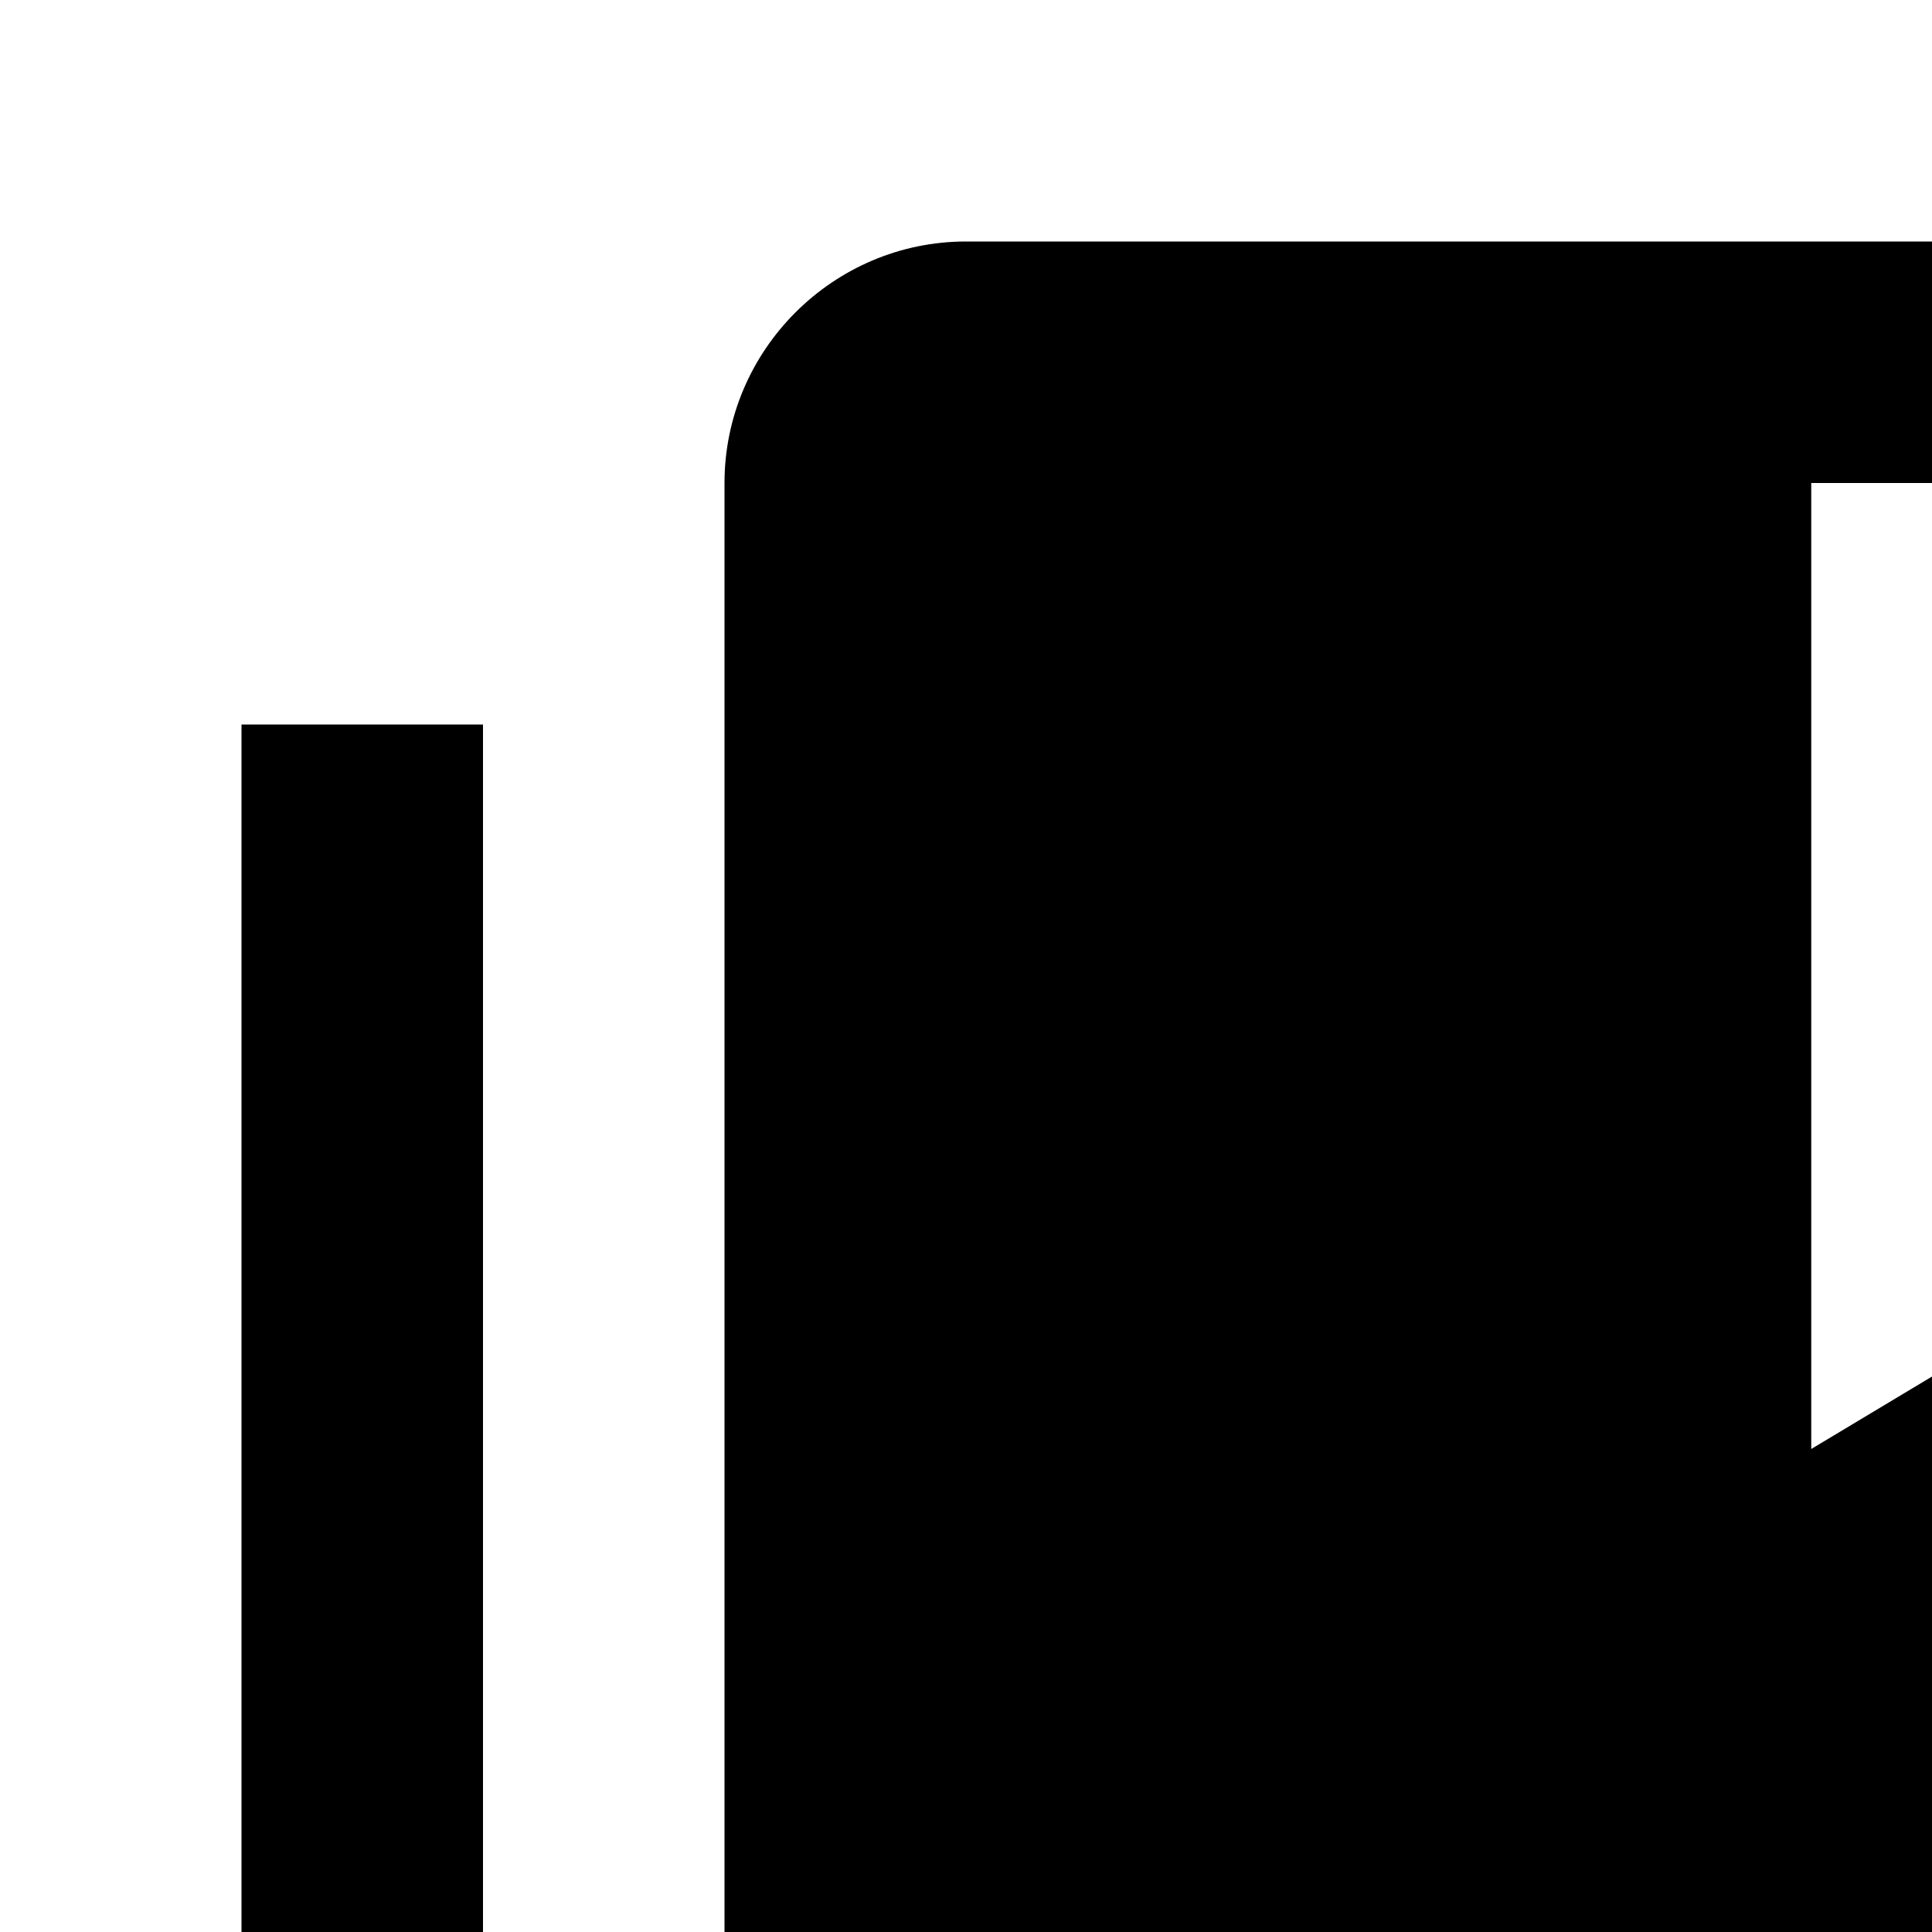
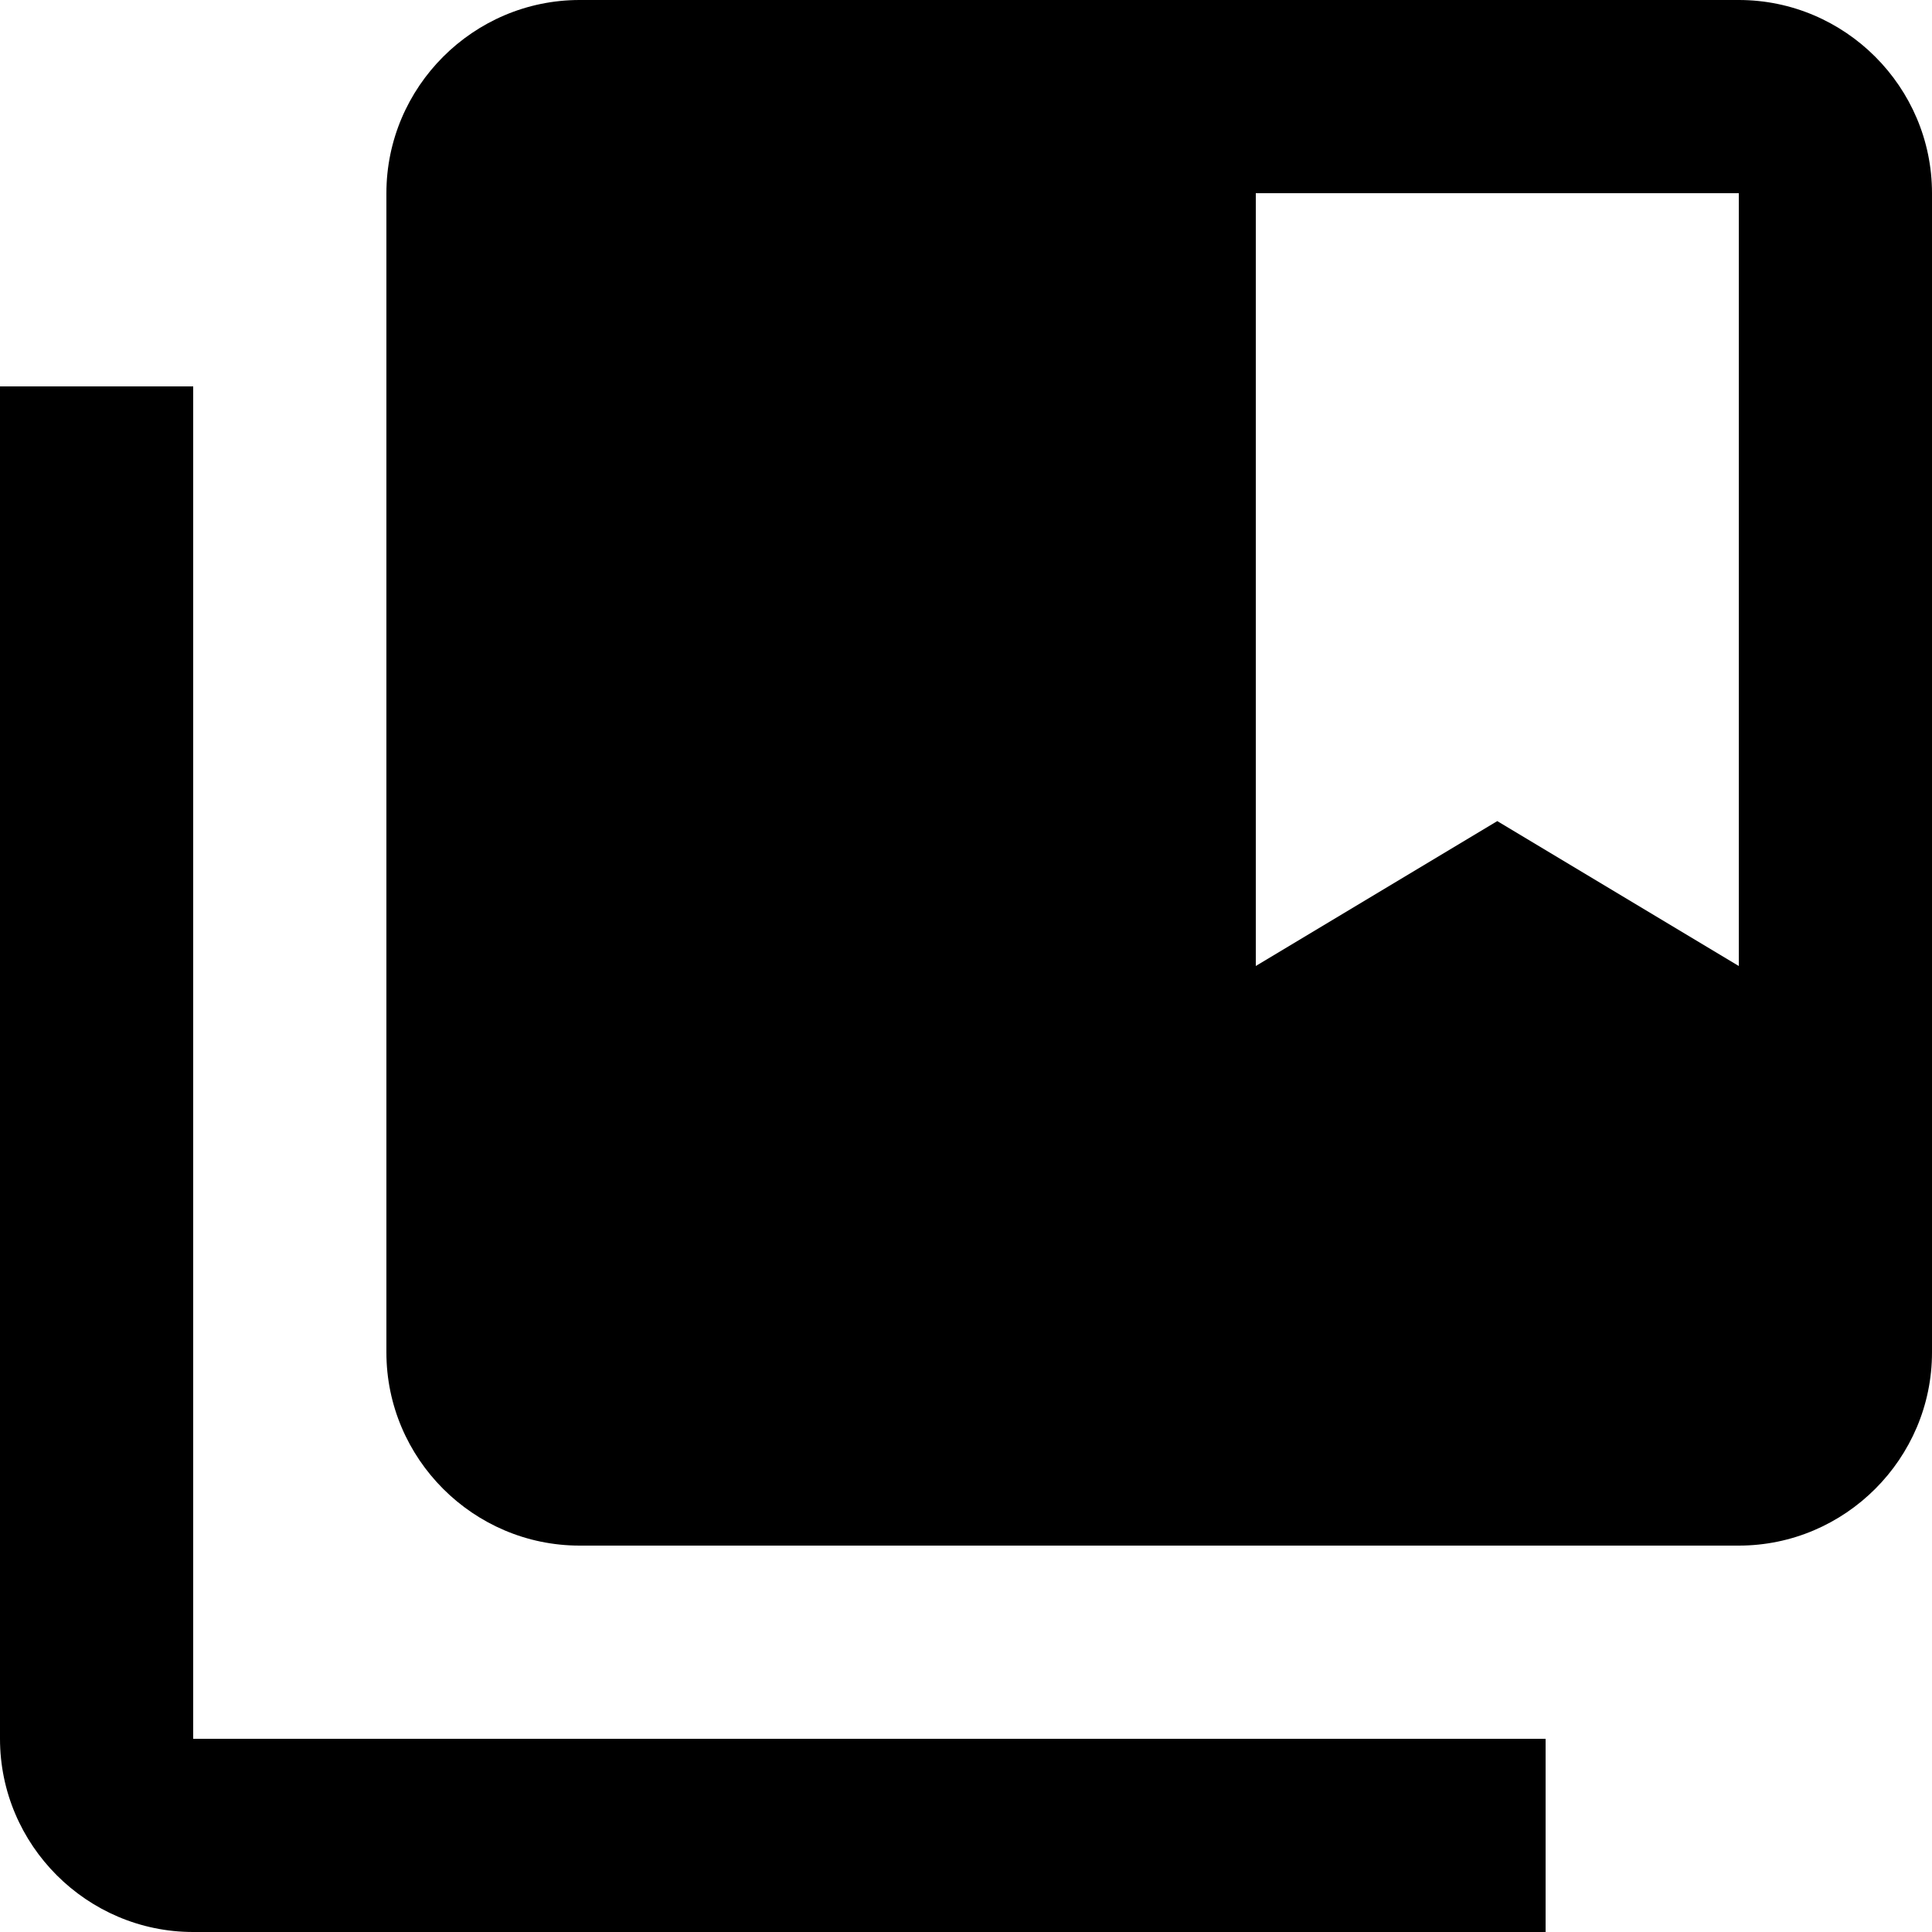
- <svg xmlns="http://www.w3.org/2000/svg" viewBox="0 0 16 16">
-   <path d="M4 6H2v14c0 1.1.9 2 2 2h14v-2H4V6zm16-4H8c-1.1 0-2 .9-2 2v12c0 1.1.9 2 2 2h12c1.1 0 2-.9 2-2V4c0-1.1-.9-2-2-2zm0 10l-2.5-1.5L15 12V4h5v8z" />
+ <svg xmlns="http://www.w3.org/2000/svg" width="18" height="18" viewBox="0 0 18 18" fill="none">
+   <path d="M1.8 3.6H0V16.2C0 17.19 0.81 18 1.8 18H14.4V16.2H1.8V3.6ZM16.2 0H5.4C4.41 0 3.6 0.81 3.6 1.8V12.6C3.6 13.59 4.41 14.4 5.4 14.4H16.2C17.19 14.4 18 13.59 18 12.6V1.8C18 0.81 17.19 0 16.2 0ZM16.2 9L13.95 7.65L11.7 9V1.8H16.2V9Z" fill="black" />
</svg>
